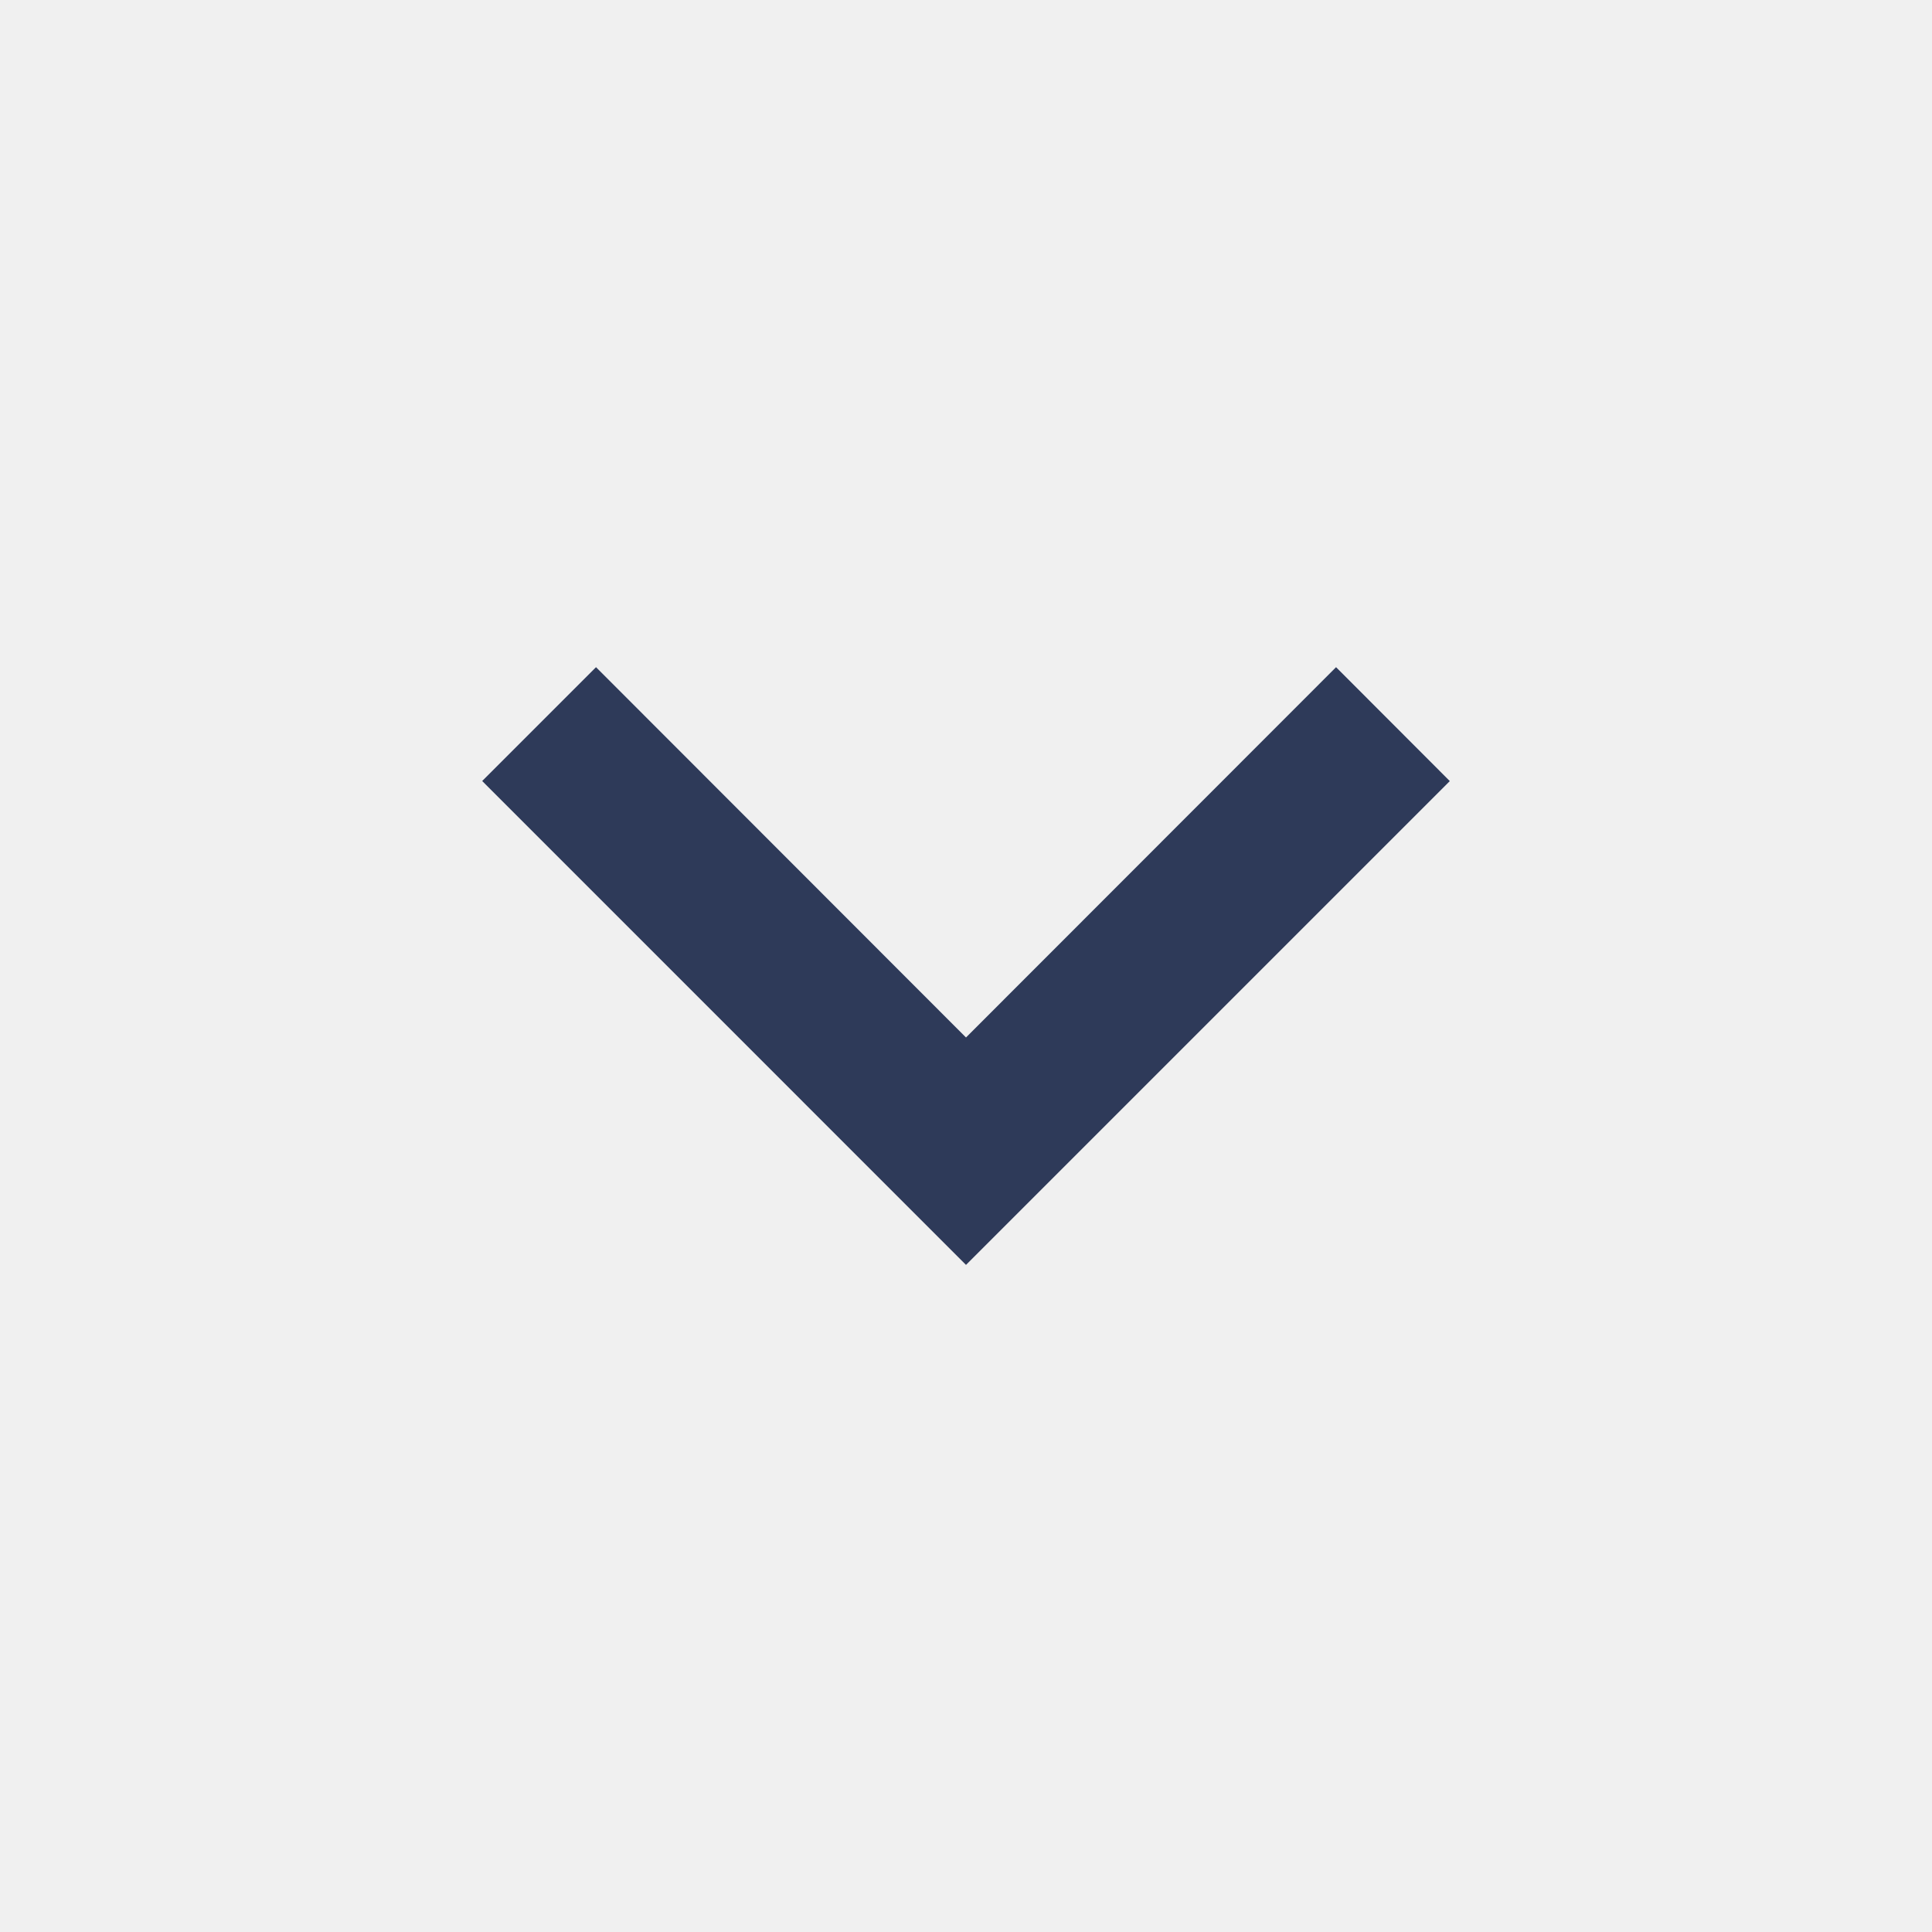
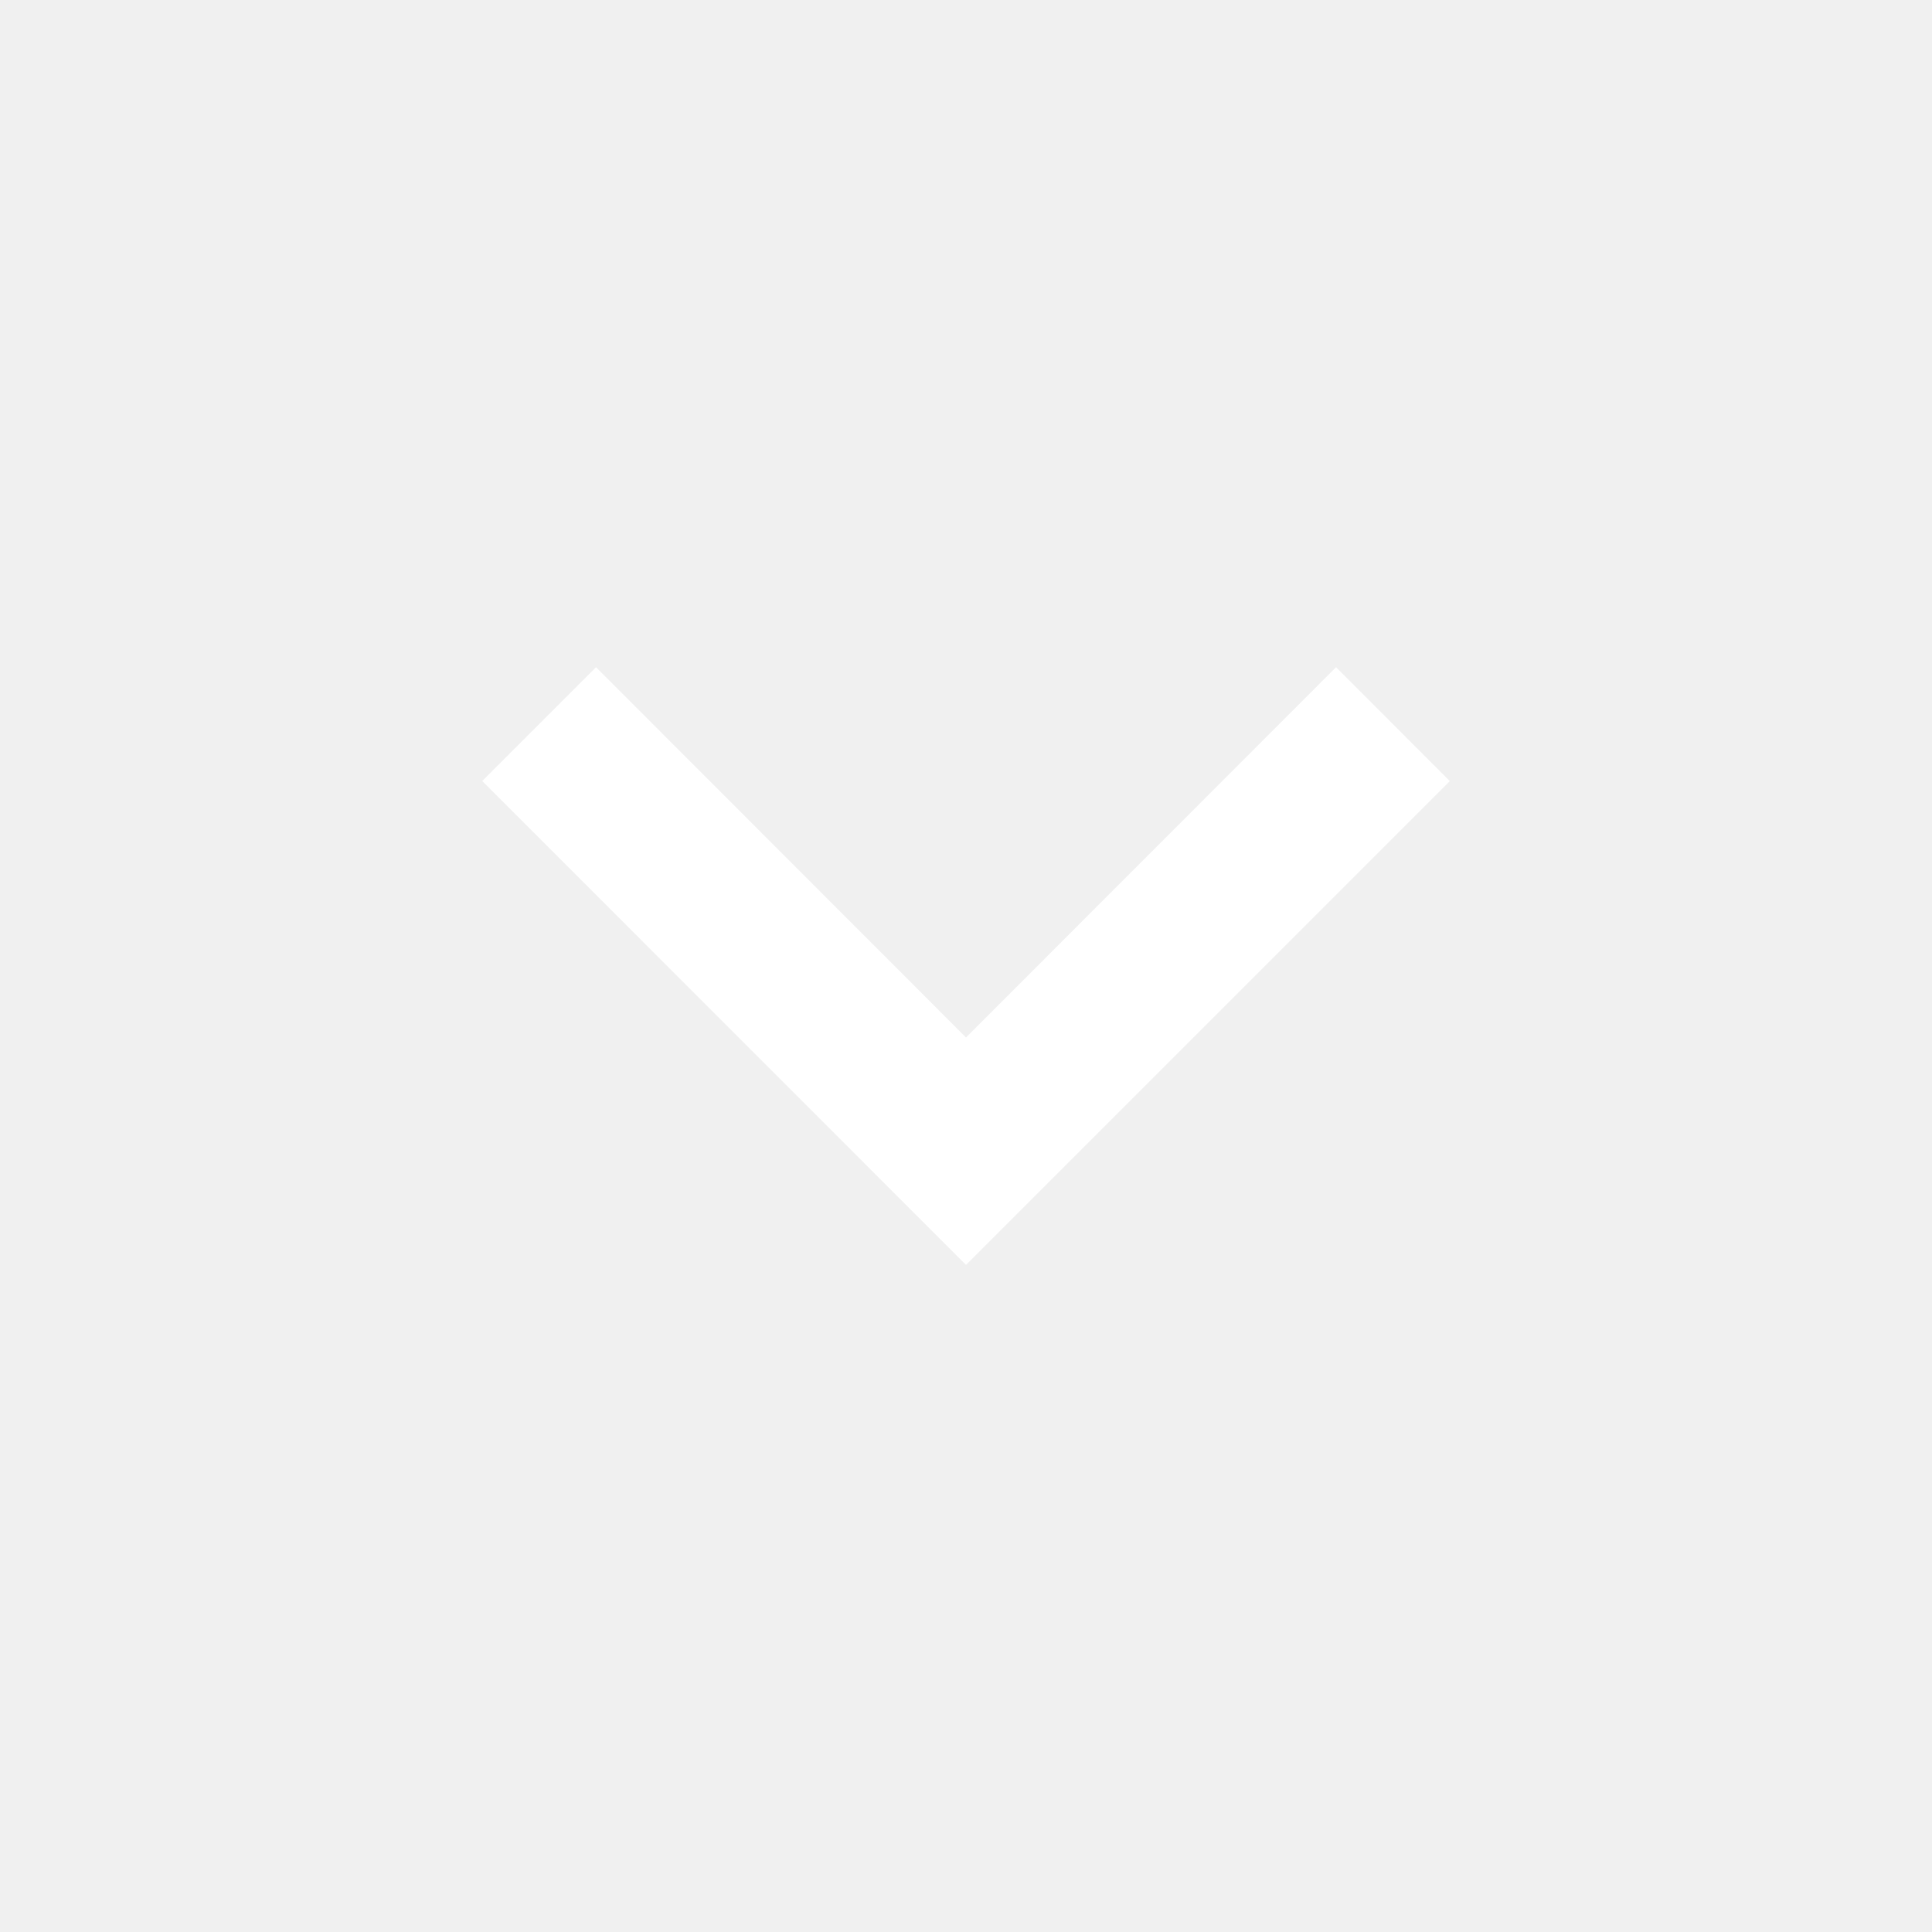
<svg xmlns="http://www.w3.org/2000/svg" width="24" height="24" viewBox="0 0 24 24" fill="none">
-   <path d="M12 15.713L18.01 9.703L16.597 8.288L12 12.888L7.404 8.288L5.99 9.702L12 15.713Z" fill="#2E3A59" />
+   <path d="M12 15.713L18.01 9.703L16.597 8.288L12 12.888L7.404 8.288L5.99 9.702L12 15.713Z" fill="#fff" />
</svg>
